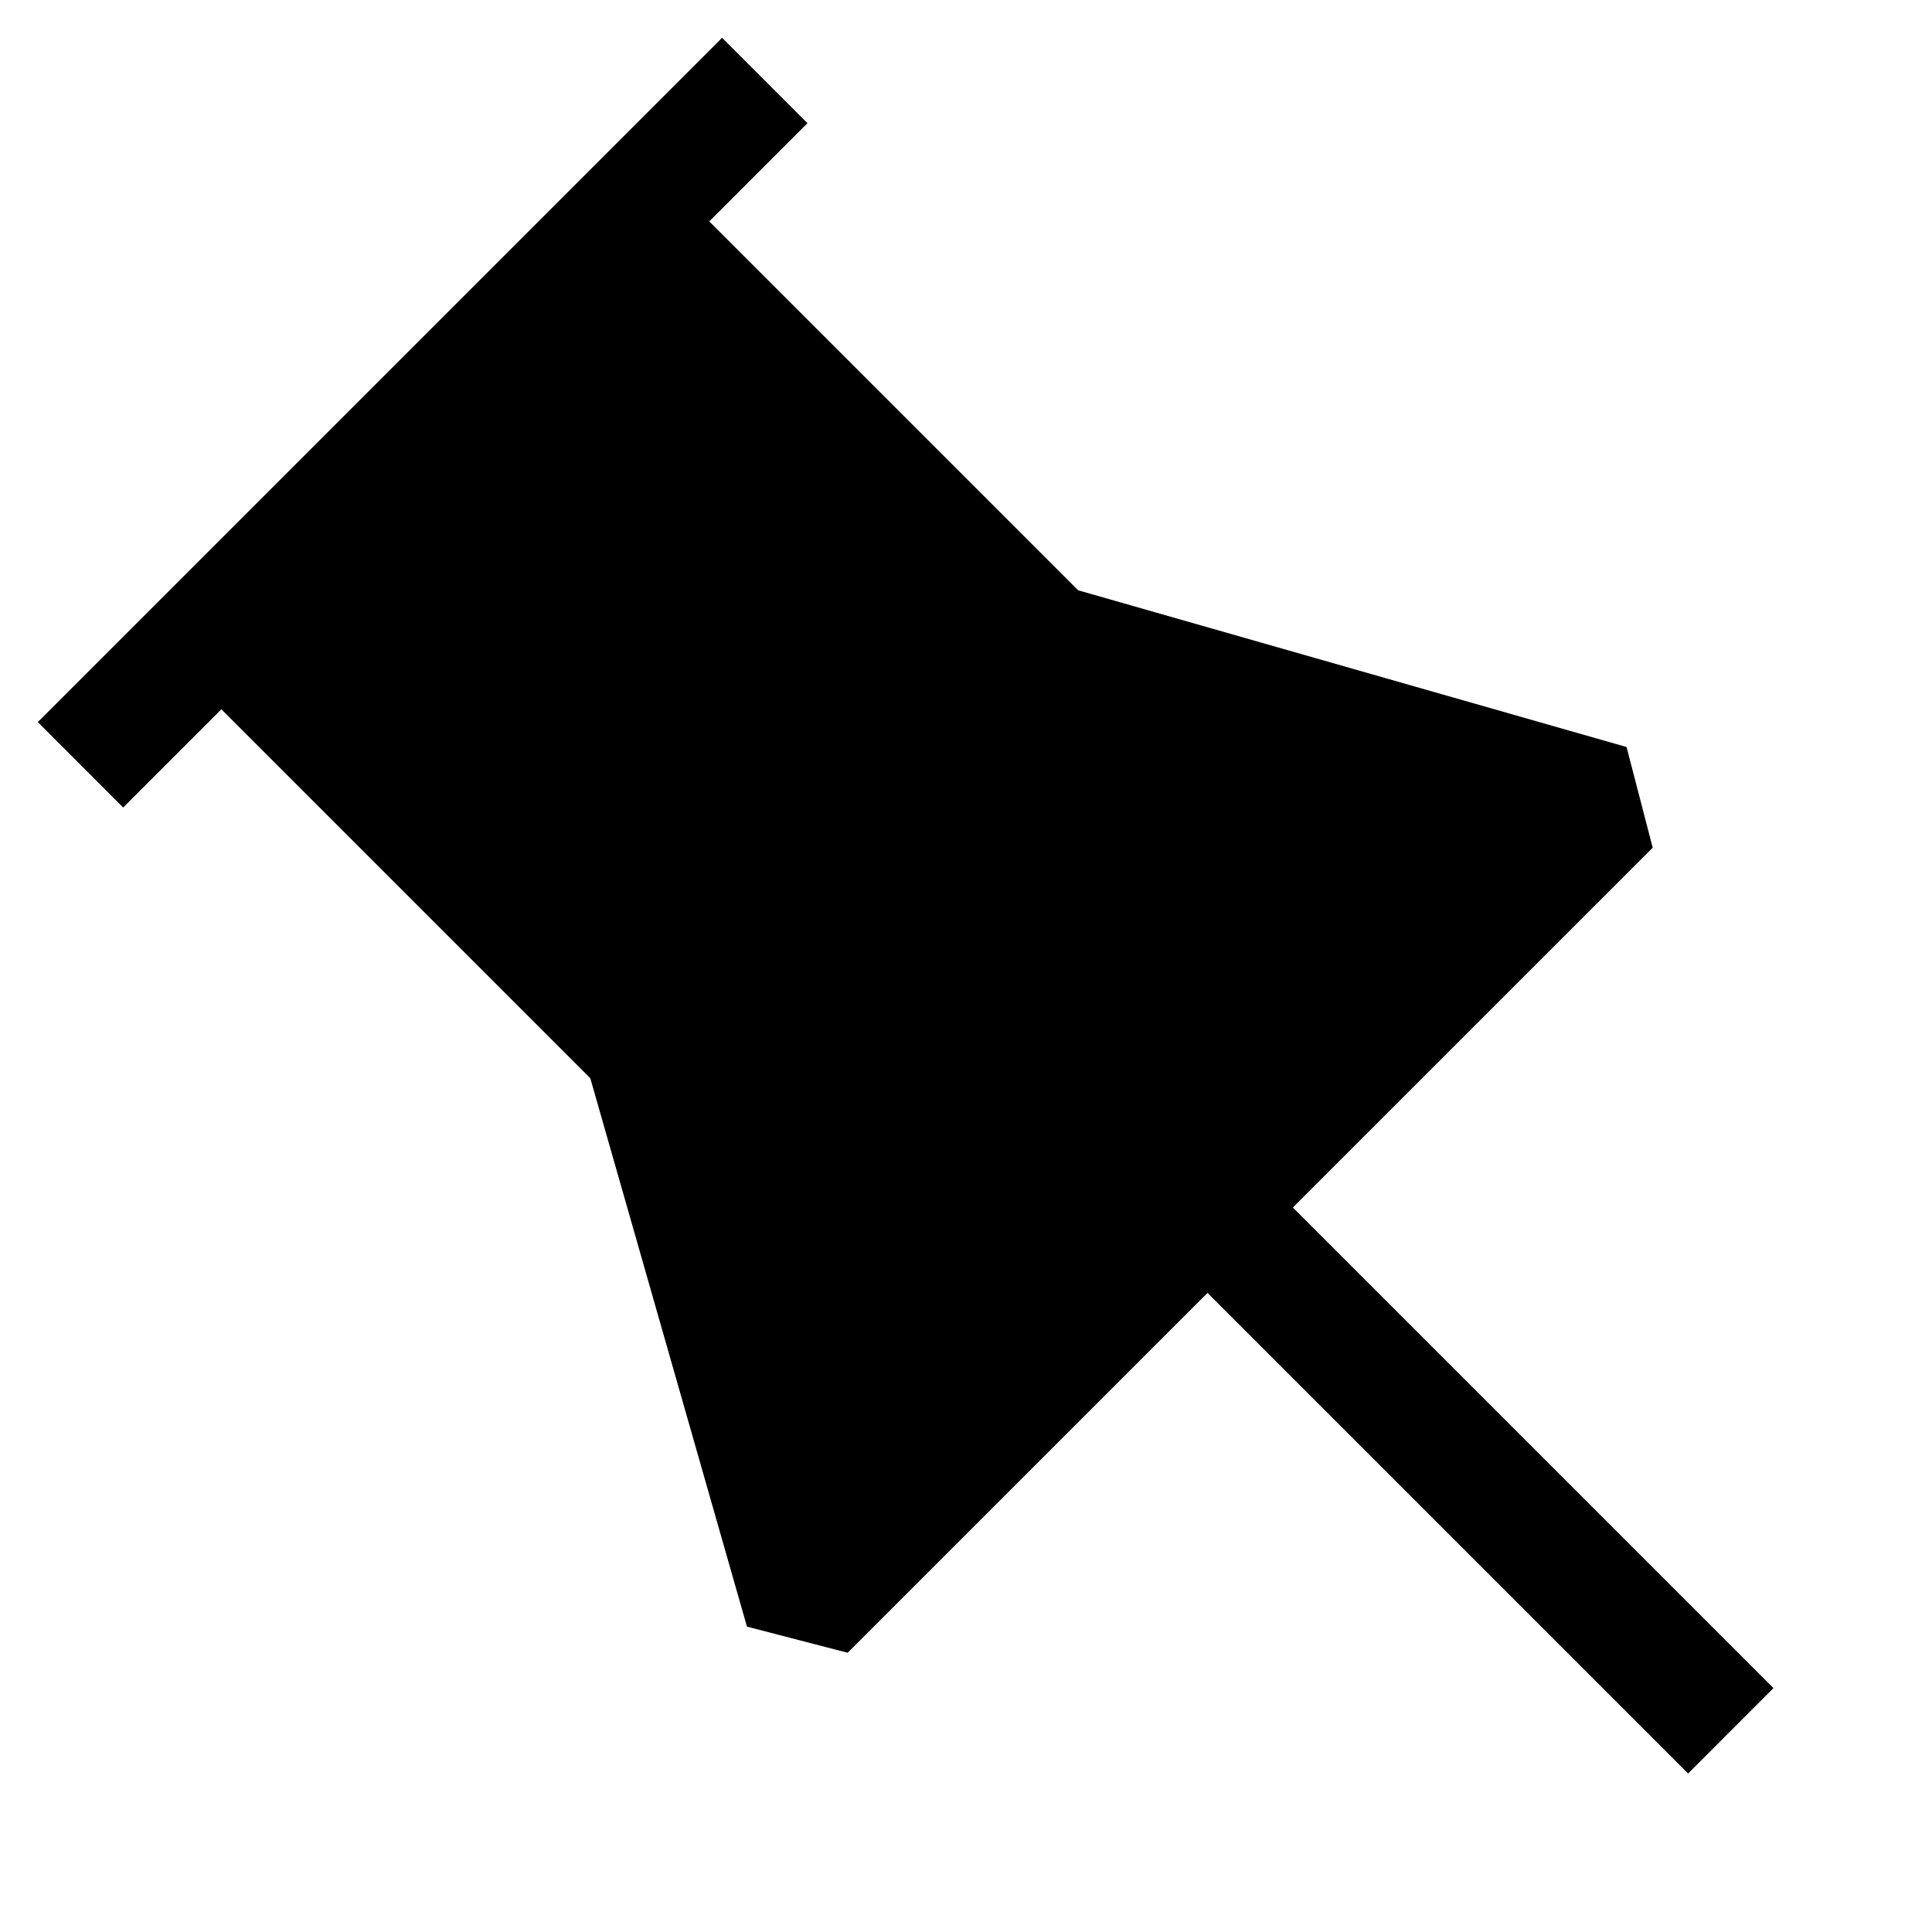
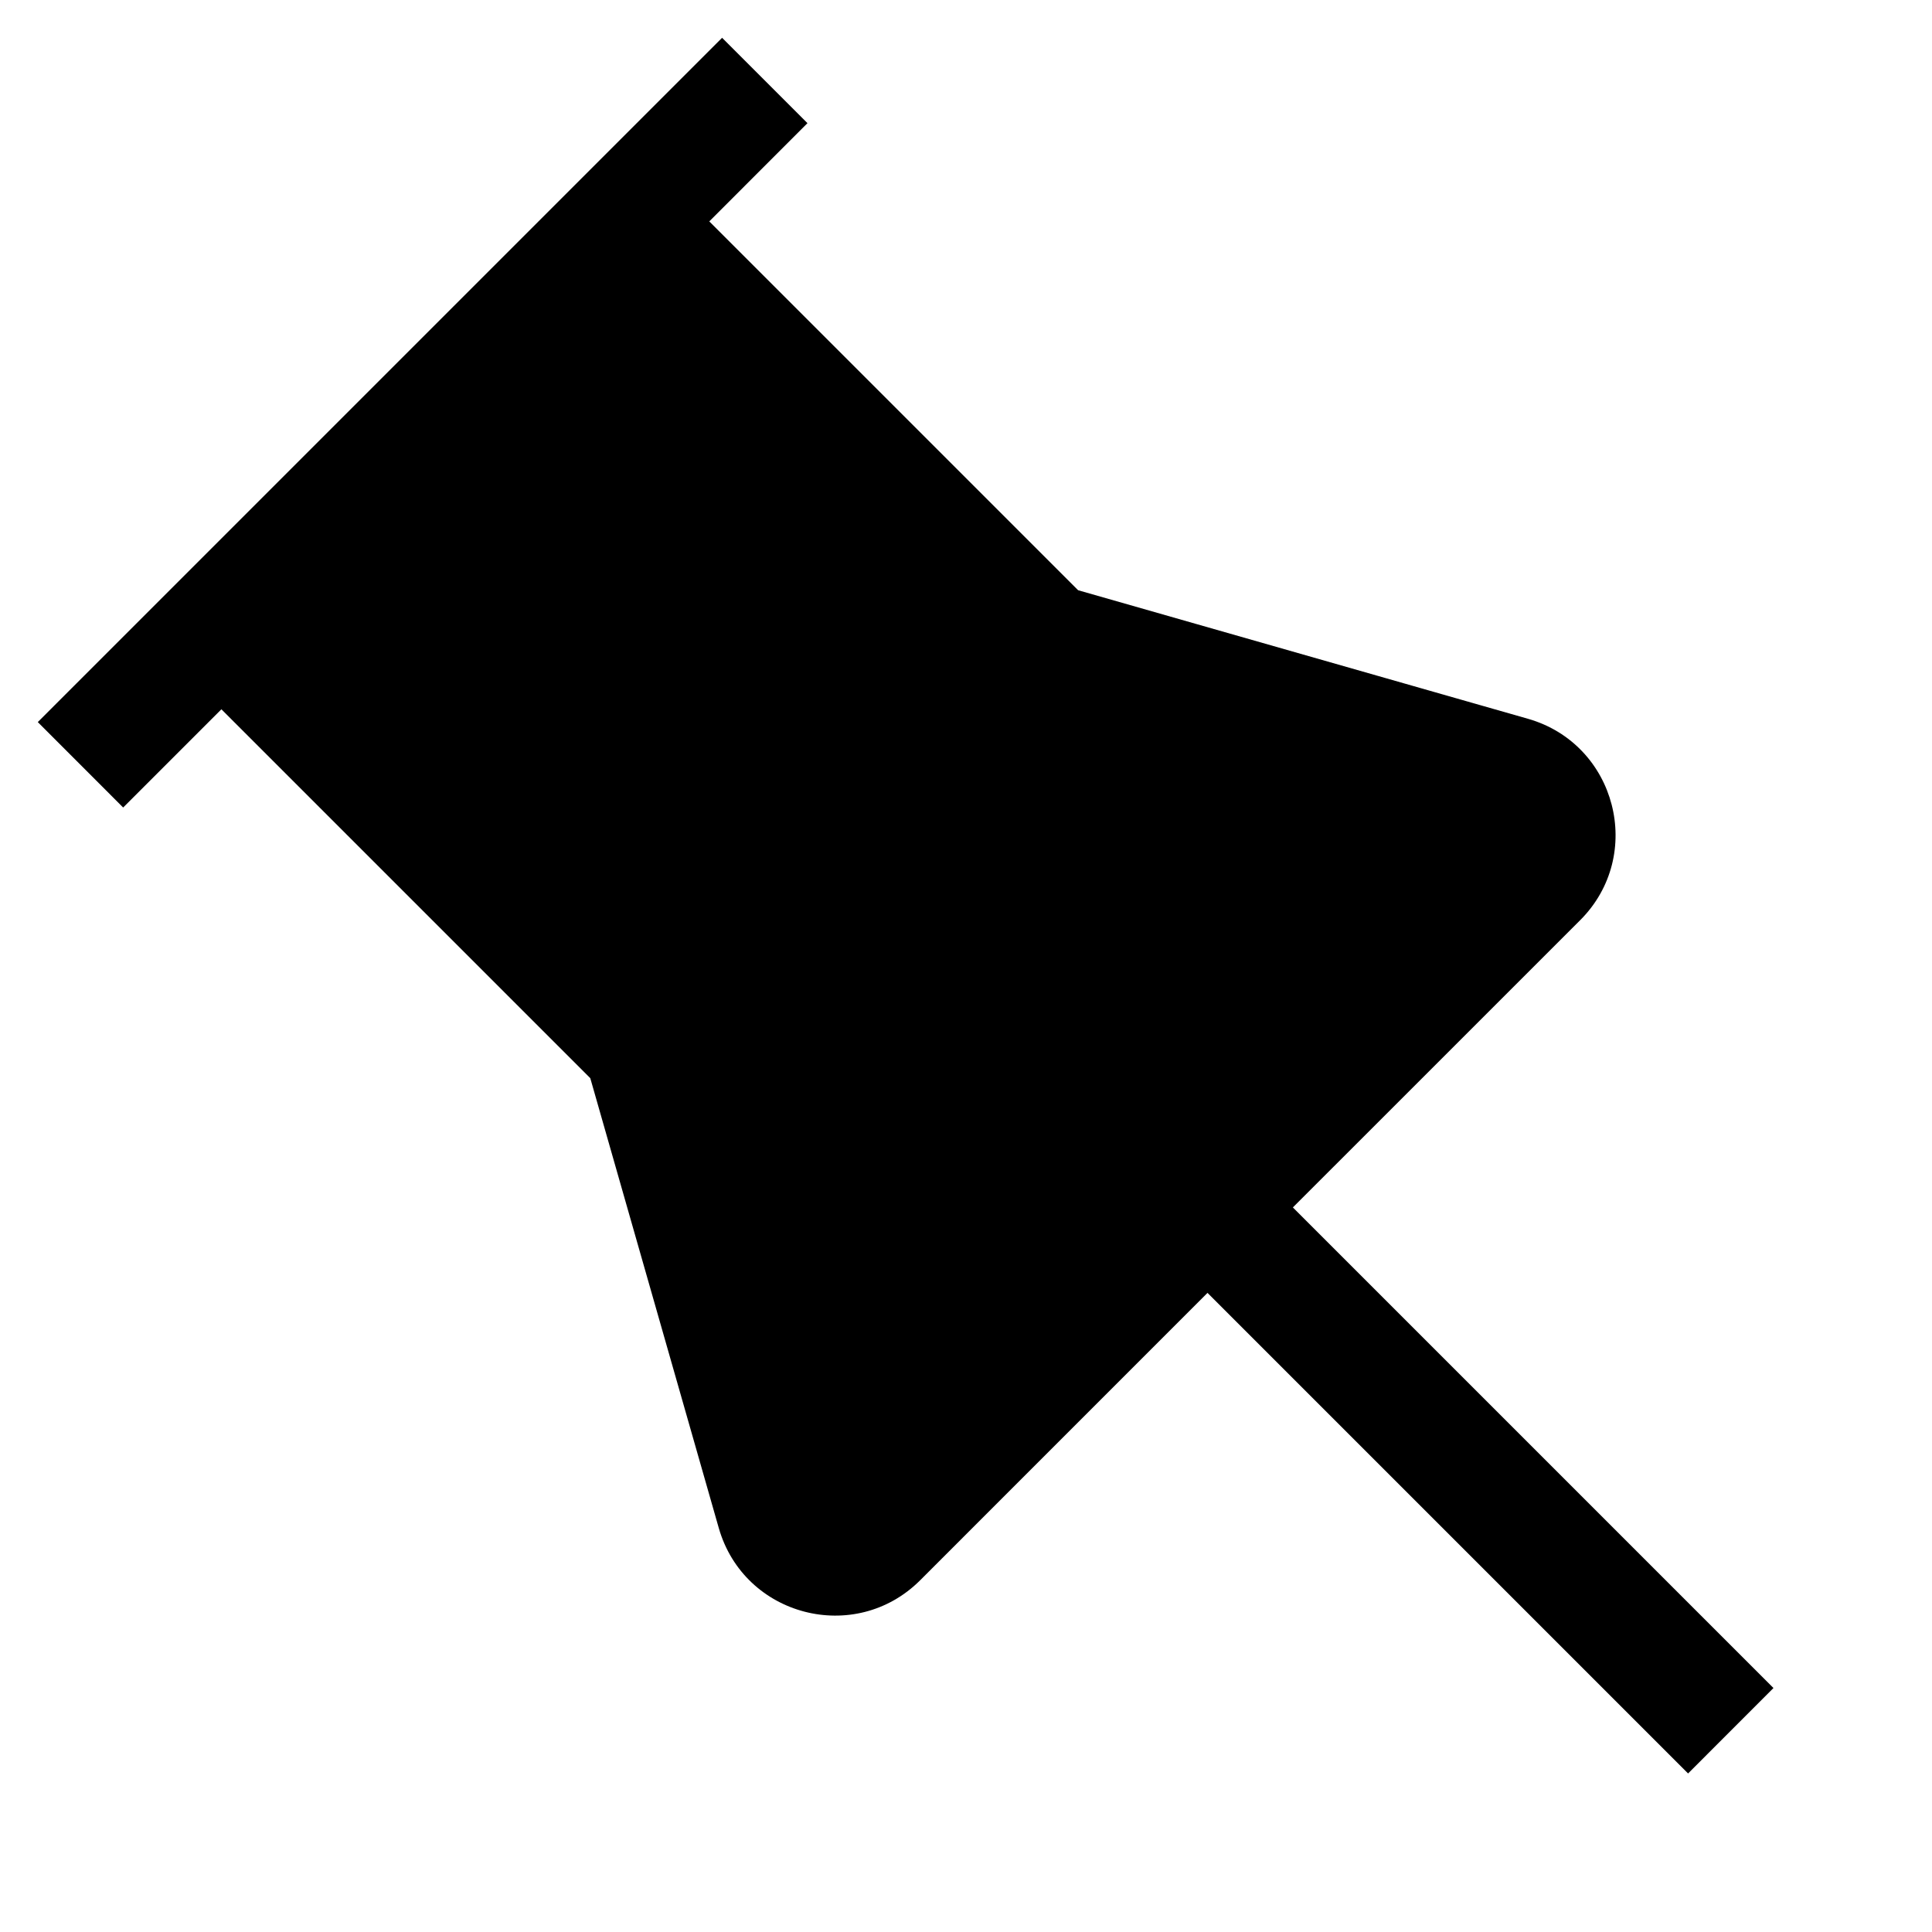
<svg xmlns="http://www.w3.org/2000/svg" viewBox="0 0 32 32">
-   <path d="M17 10.667l-6.334-7-7 6.666 7 6.667L14 26.667 26 13l-9-2.333z" />
-   <path fill-rule="evenodd" d="M11.748 3.667l1.626-1.627L11.96.626.626 11.96l1.414 1.415 1.627-1.627 6.11 6.11 2.595 9.084 1.668.433 5.96-5.96 7.96 7.96 1.414-1.415-7.96-7.96 5.96-5.959-.433-1.668-9.084-2.596-6.11-6.11zM10.332 5.08l-5.252 5.252 6.293 6.293.183.183.071.25 2.2 7.699 10.93-10.93-7.7-2.2-.248-.071-.184-.183-6.293-6.293z" />
+   <path d="M17 10.667l-6.334-7-7 6.666 7 6.667 2.834 9L26 13l-9-2.333z" />
+   <path fill-rule="evenodd" d="M11.748 3.667l1.626-1.627L11.96.626.626 11.96l1.414 1.415 1.627-1.627 6.11 6.11 2.128 7.45c.419 1.466 2.259 1.943 3.337.865L20 21.414l7.96 7.96 1.414-1.415-7.96-7.96 4.758-4.757c1.078-1.078.602-2.918-.865-3.337l-7.45-2.129-6.11-6.11zM10.332 5.08l-5.252 5.252 6.11 6.11a2 2 0 01.508.865l2.129 7.45 10.93-10.93-7.45-2.129a2 2 0 01-.865-.508l-6.11-6.11z" />
</svg>
